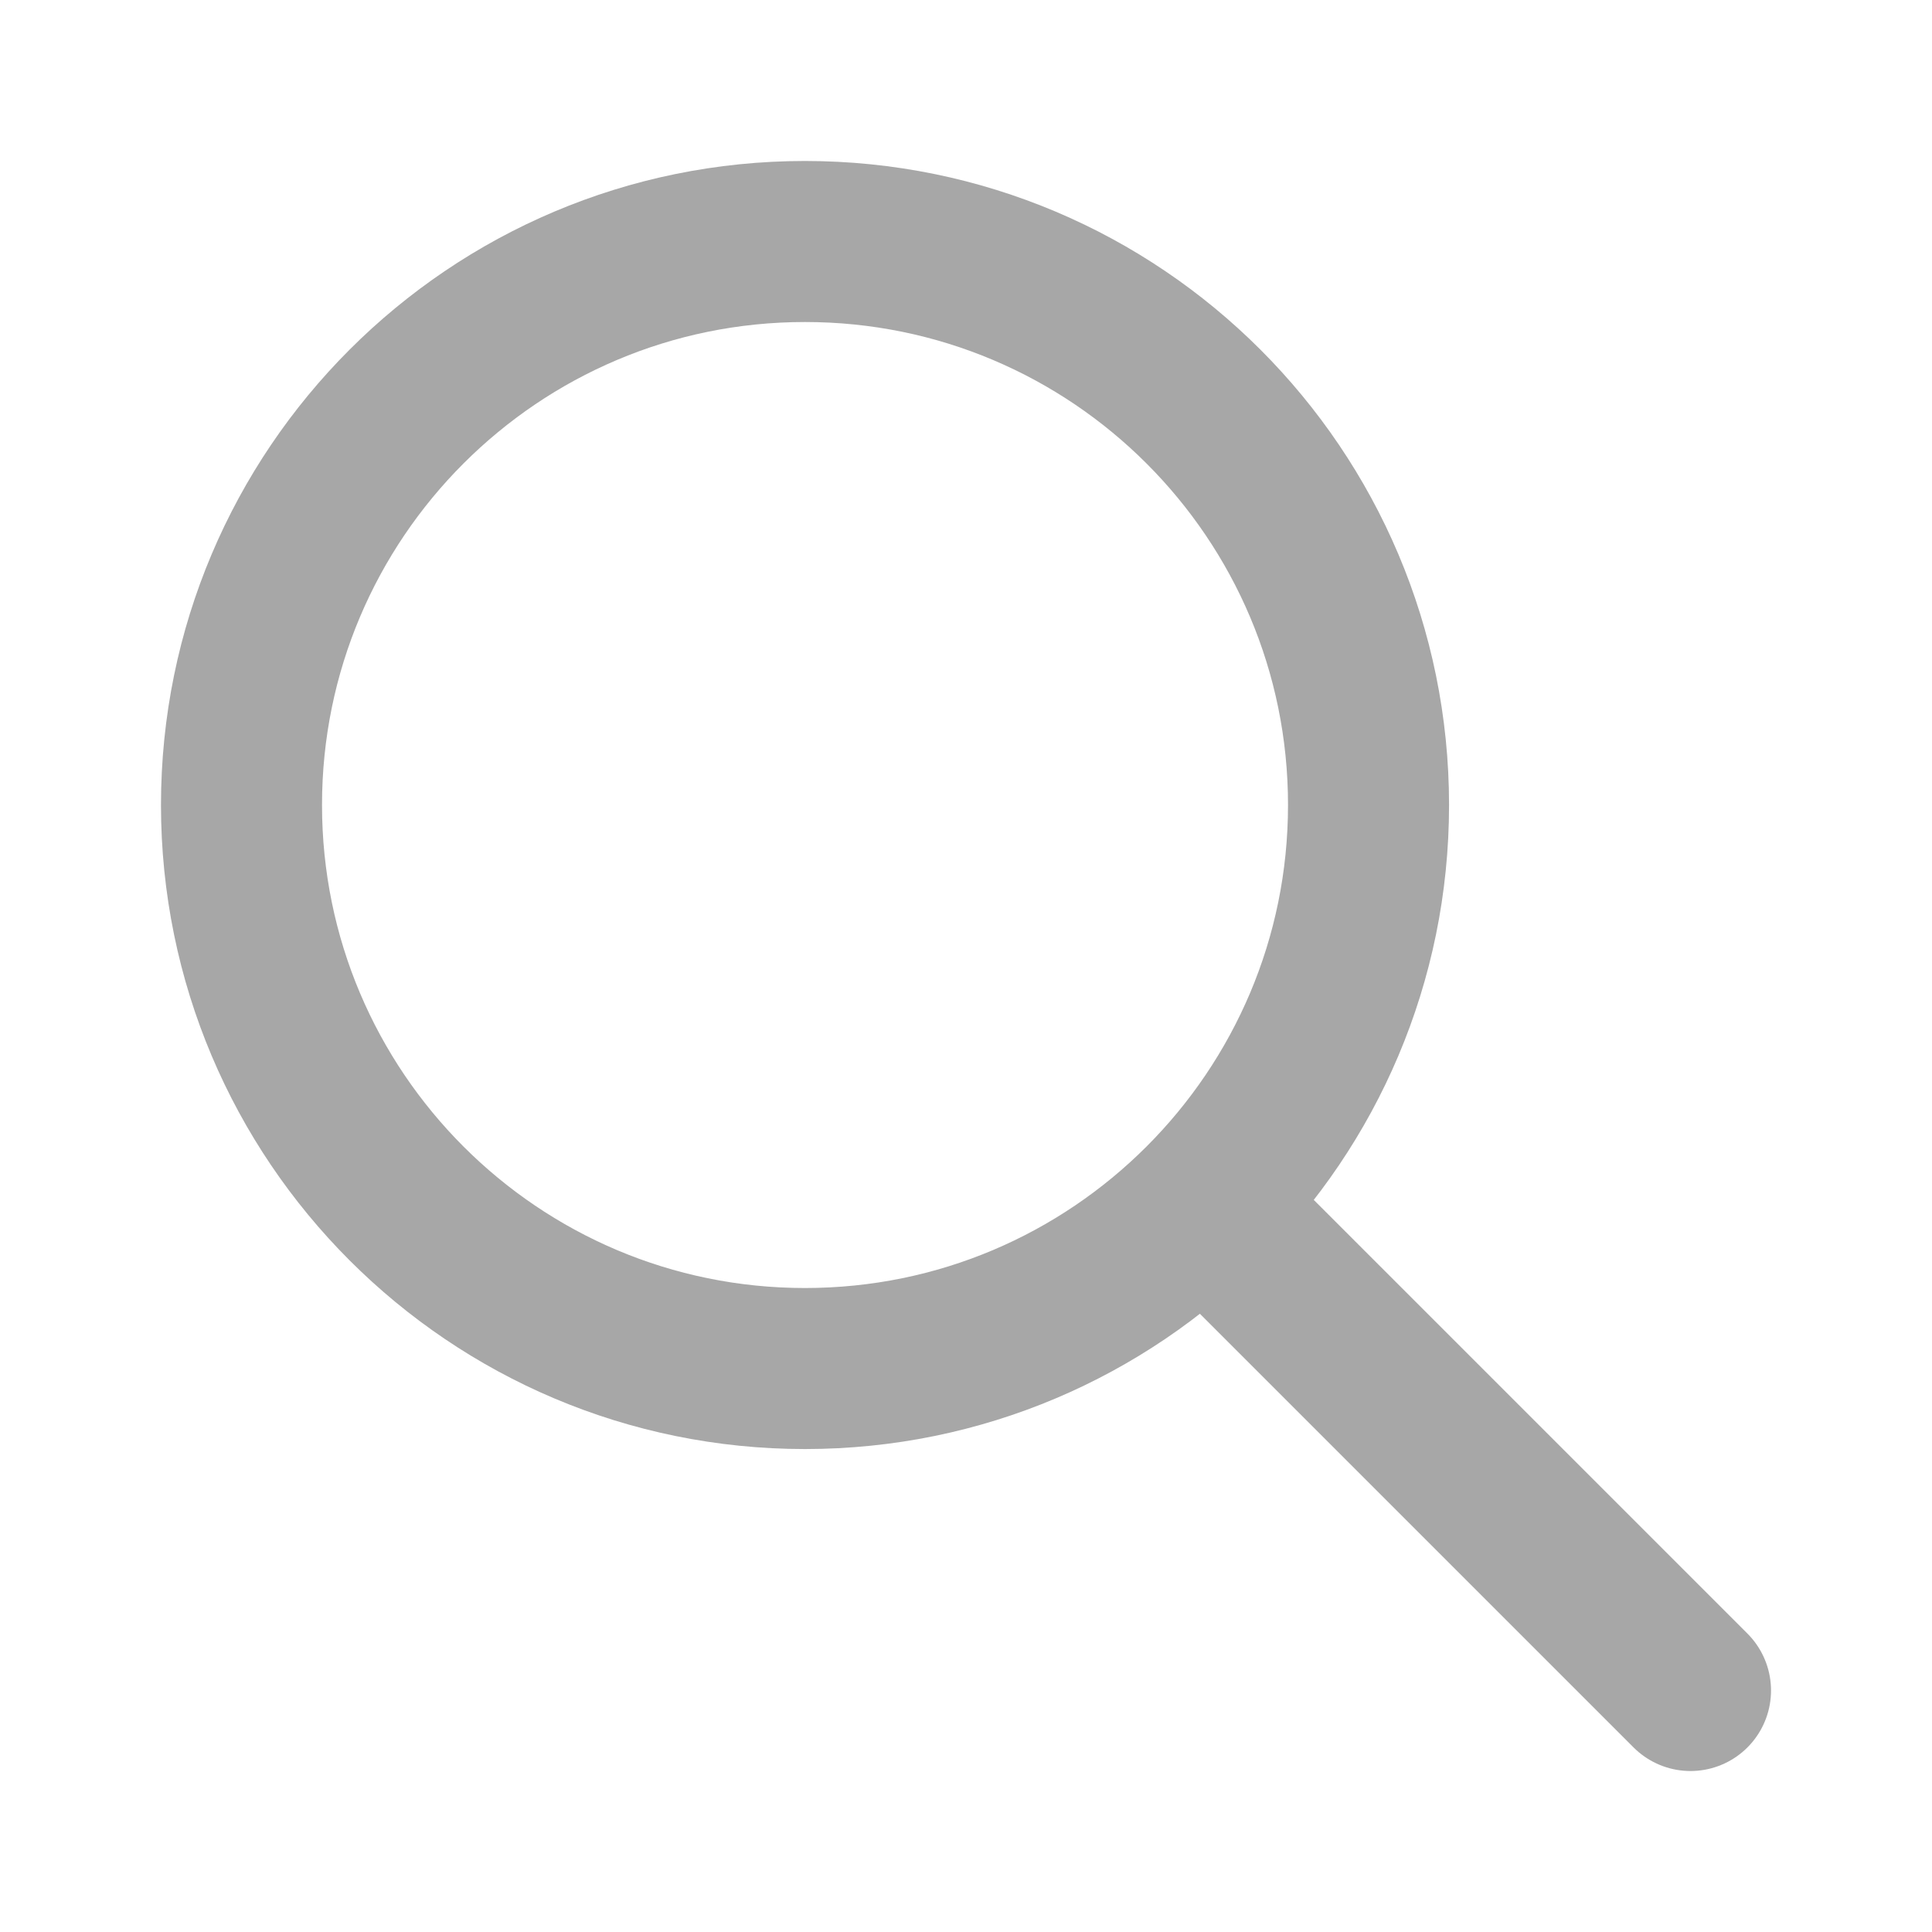
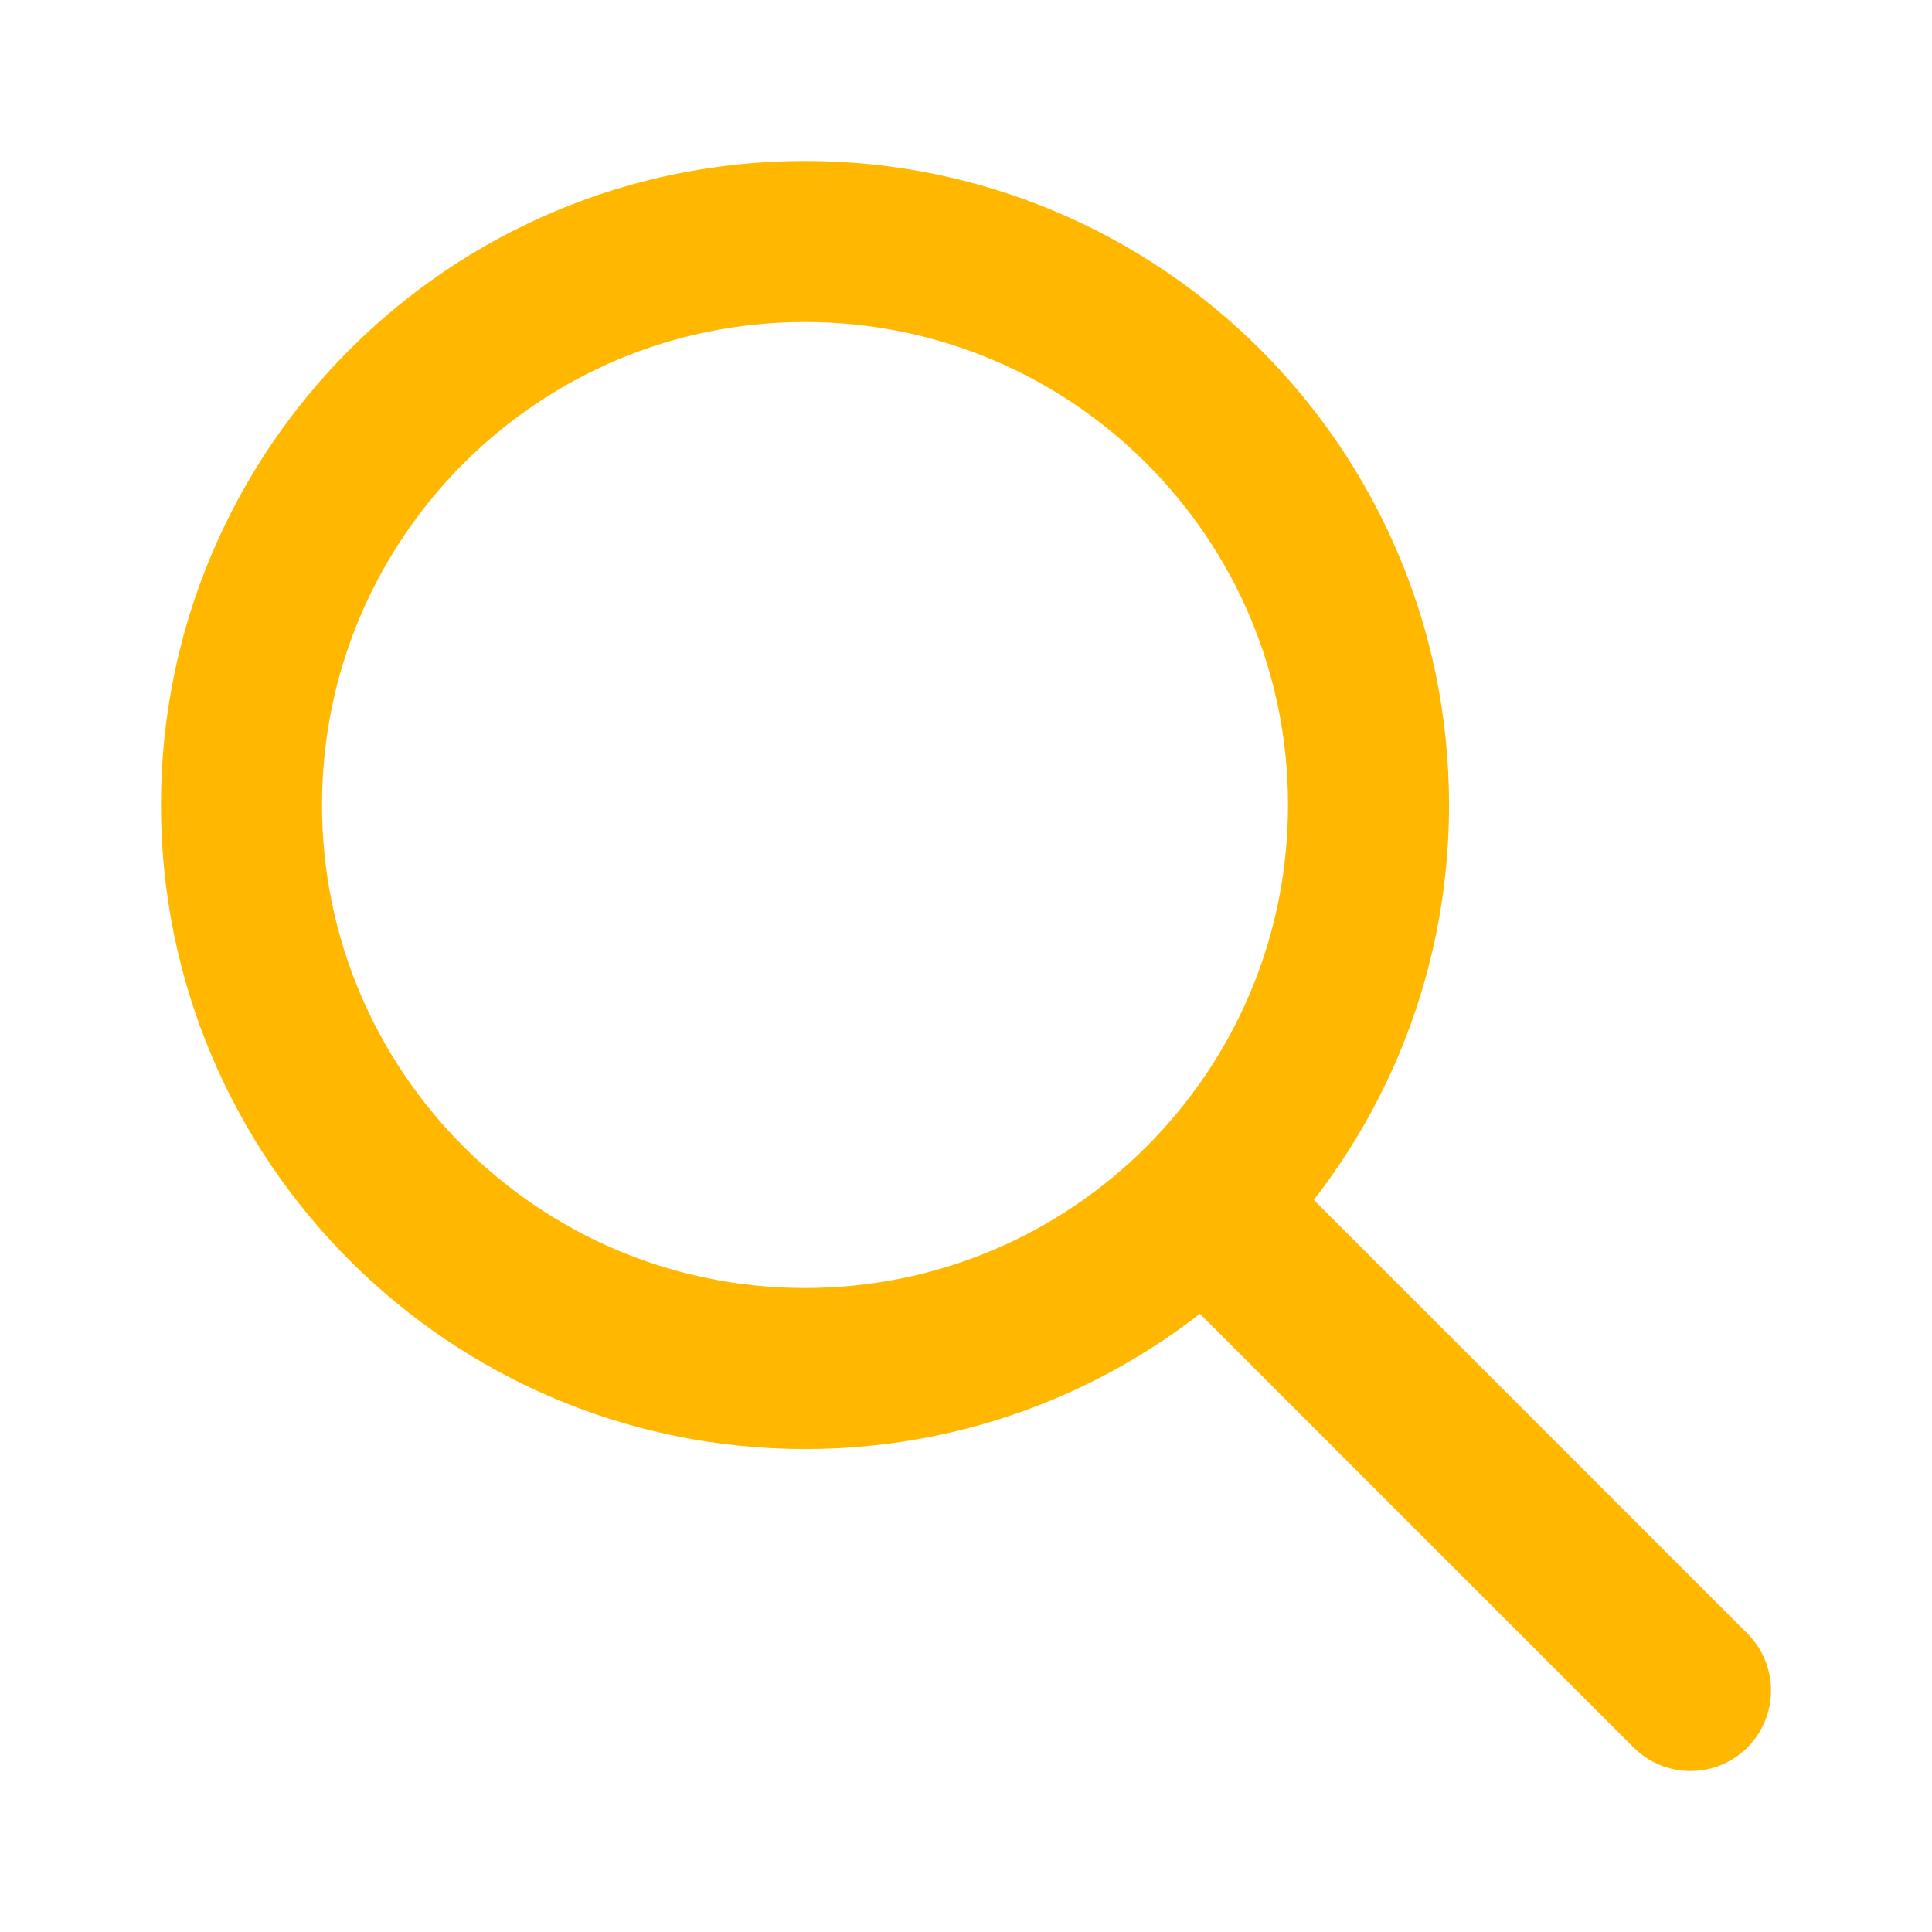
<svg xmlns="http://www.w3.org/2000/svg" width="20" height="20" viewBox="0 0 20 20" fill="none">
-   <path d="M17.5 17.5L12.5 12.5M14.167 8.333C14.167 11.555 11.555 14.167 8.333 14.167C5.112 14.167 2.5 11.555 2.5 8.333C2.5 5.112 5.112 2.5 8.333 2.5C11.555 2.5 14.167 5.112 14.167 8.333Z" stroke="#A7A7A7" stroke-width="1.667" stroke-linecap="round" stroke-linejoin="round" />
+   <path d="M17.5 17.5L12.5 12.5M14.167 8.333C14.167 11.555 11.555 14.167 8.333 14.167C5.112 14.167 2.5 11.555 2.5 8.333C2.5 5.112 5.112 2.5 8.333 2.5C11.555 2.5 14.167 5.112 14.167 8.333Z" stroke="#FFB700" stroke-width="1.667" stroke-linecap="round" stroke-linejoin="round" />
</svg>
